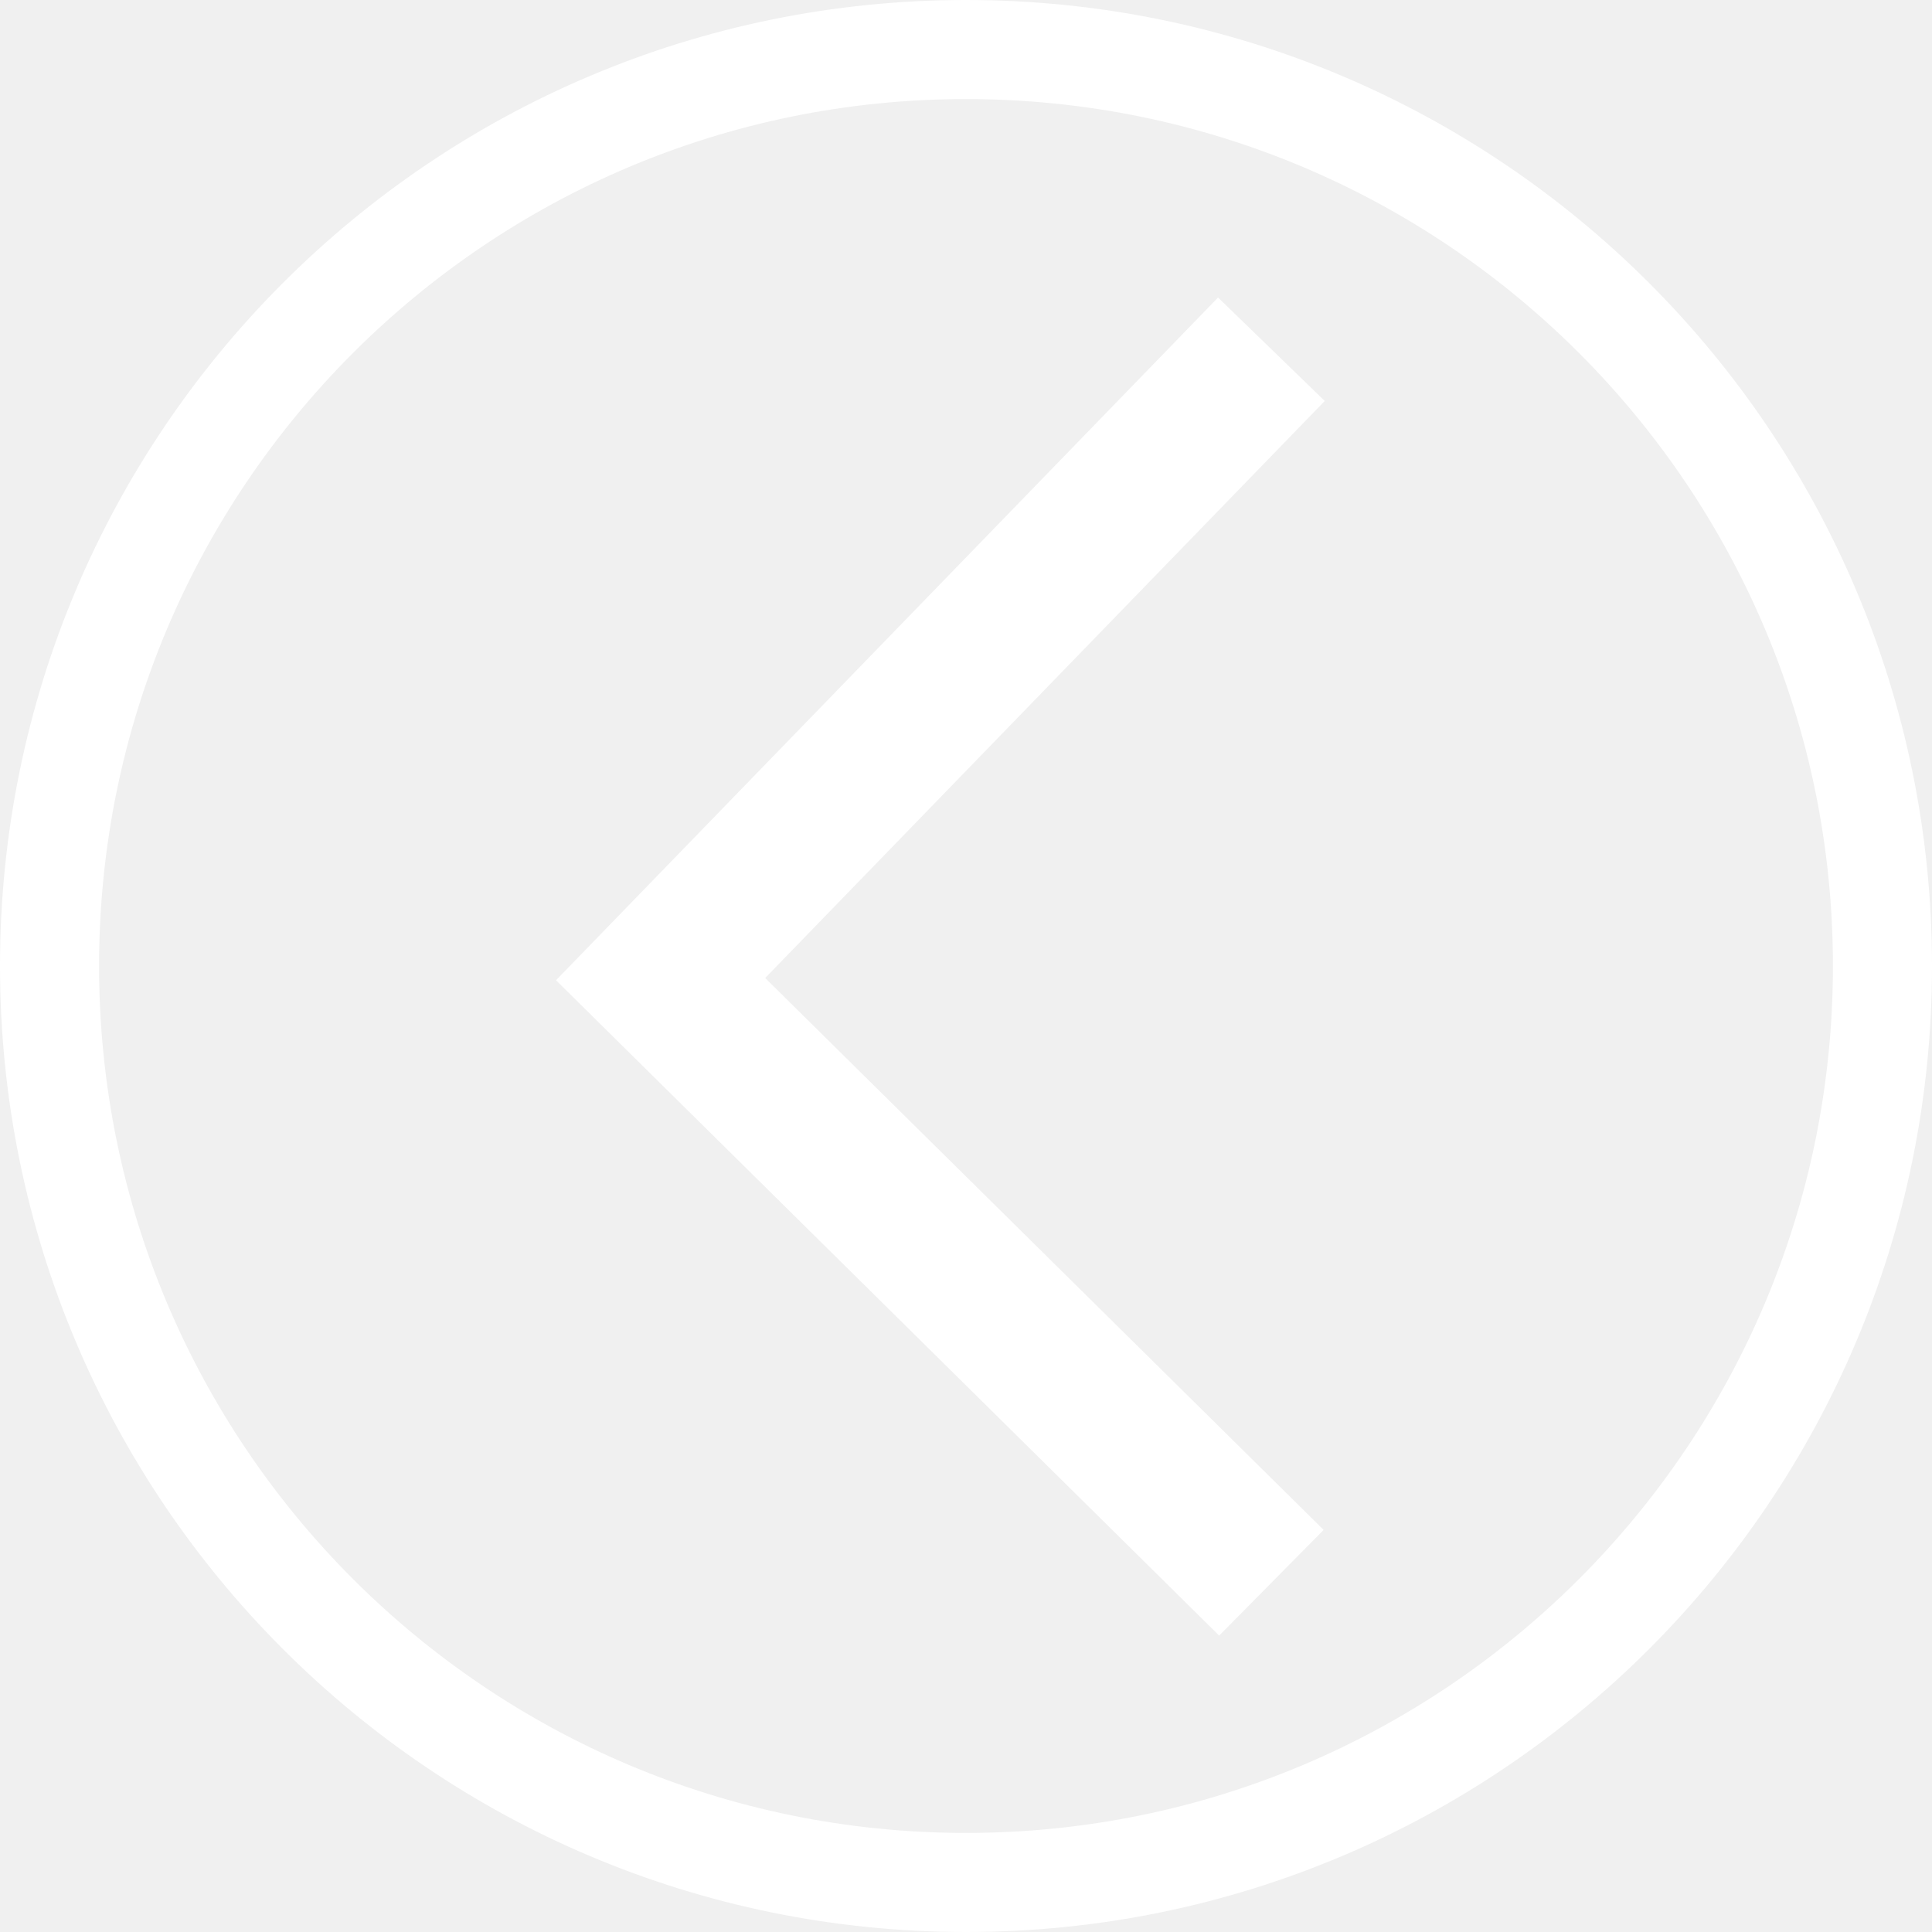
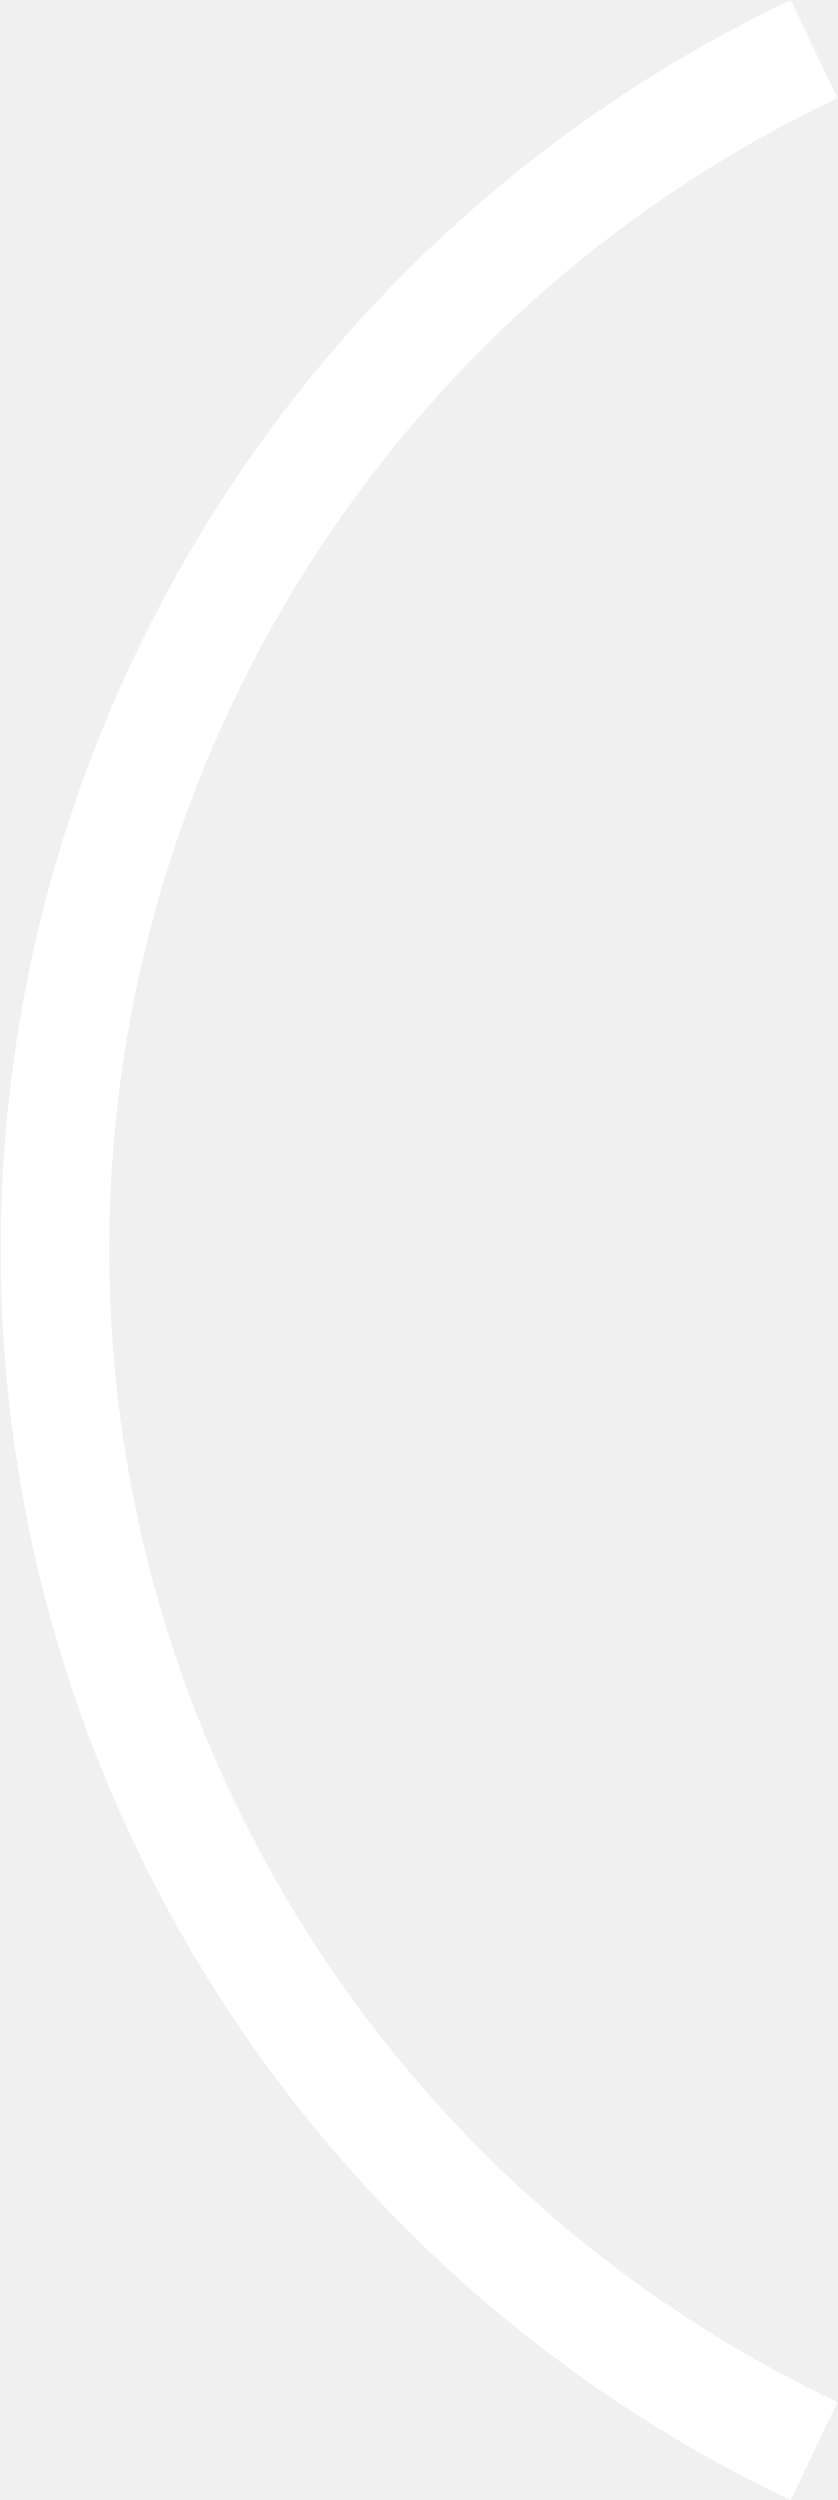
- <svg xmlns="http://www.w3.org/2000/svg" viewBox="0 0 78 78">
+ <svg xmlns="http://www.w3.org/2000/svg" viewBox="0 0 30.86 92.13">
  <defs>
-     <style>.cls-1,.cls-2{fill:none;stroke:#fff;stroke-miterlimit:10;}.cls-1{stroke-width:4px;}.cls-2{stroke-width:6px;}</style>
+     <style>.cls-1{fill:none;stroke:#fff;stroke-miterlimit:10;stroke-width:4px;}</style>
  </defs>
  <g id="Ebene_2" data-name="Ebene 2">
    <g id="Ebene_1-2" data-name="Ebene 1">
-       <circle class="cls-1" cx="39" cy="39" r="37" />
-       <polyline class="cls-2" points="51.33 63.9 26.67 39.53 51.33 14.1" />
+       <path class="cls-1" d="M30,1.81a49,49,0,0,0,0,88.52" />
    </g>
  </g>
</svg>
